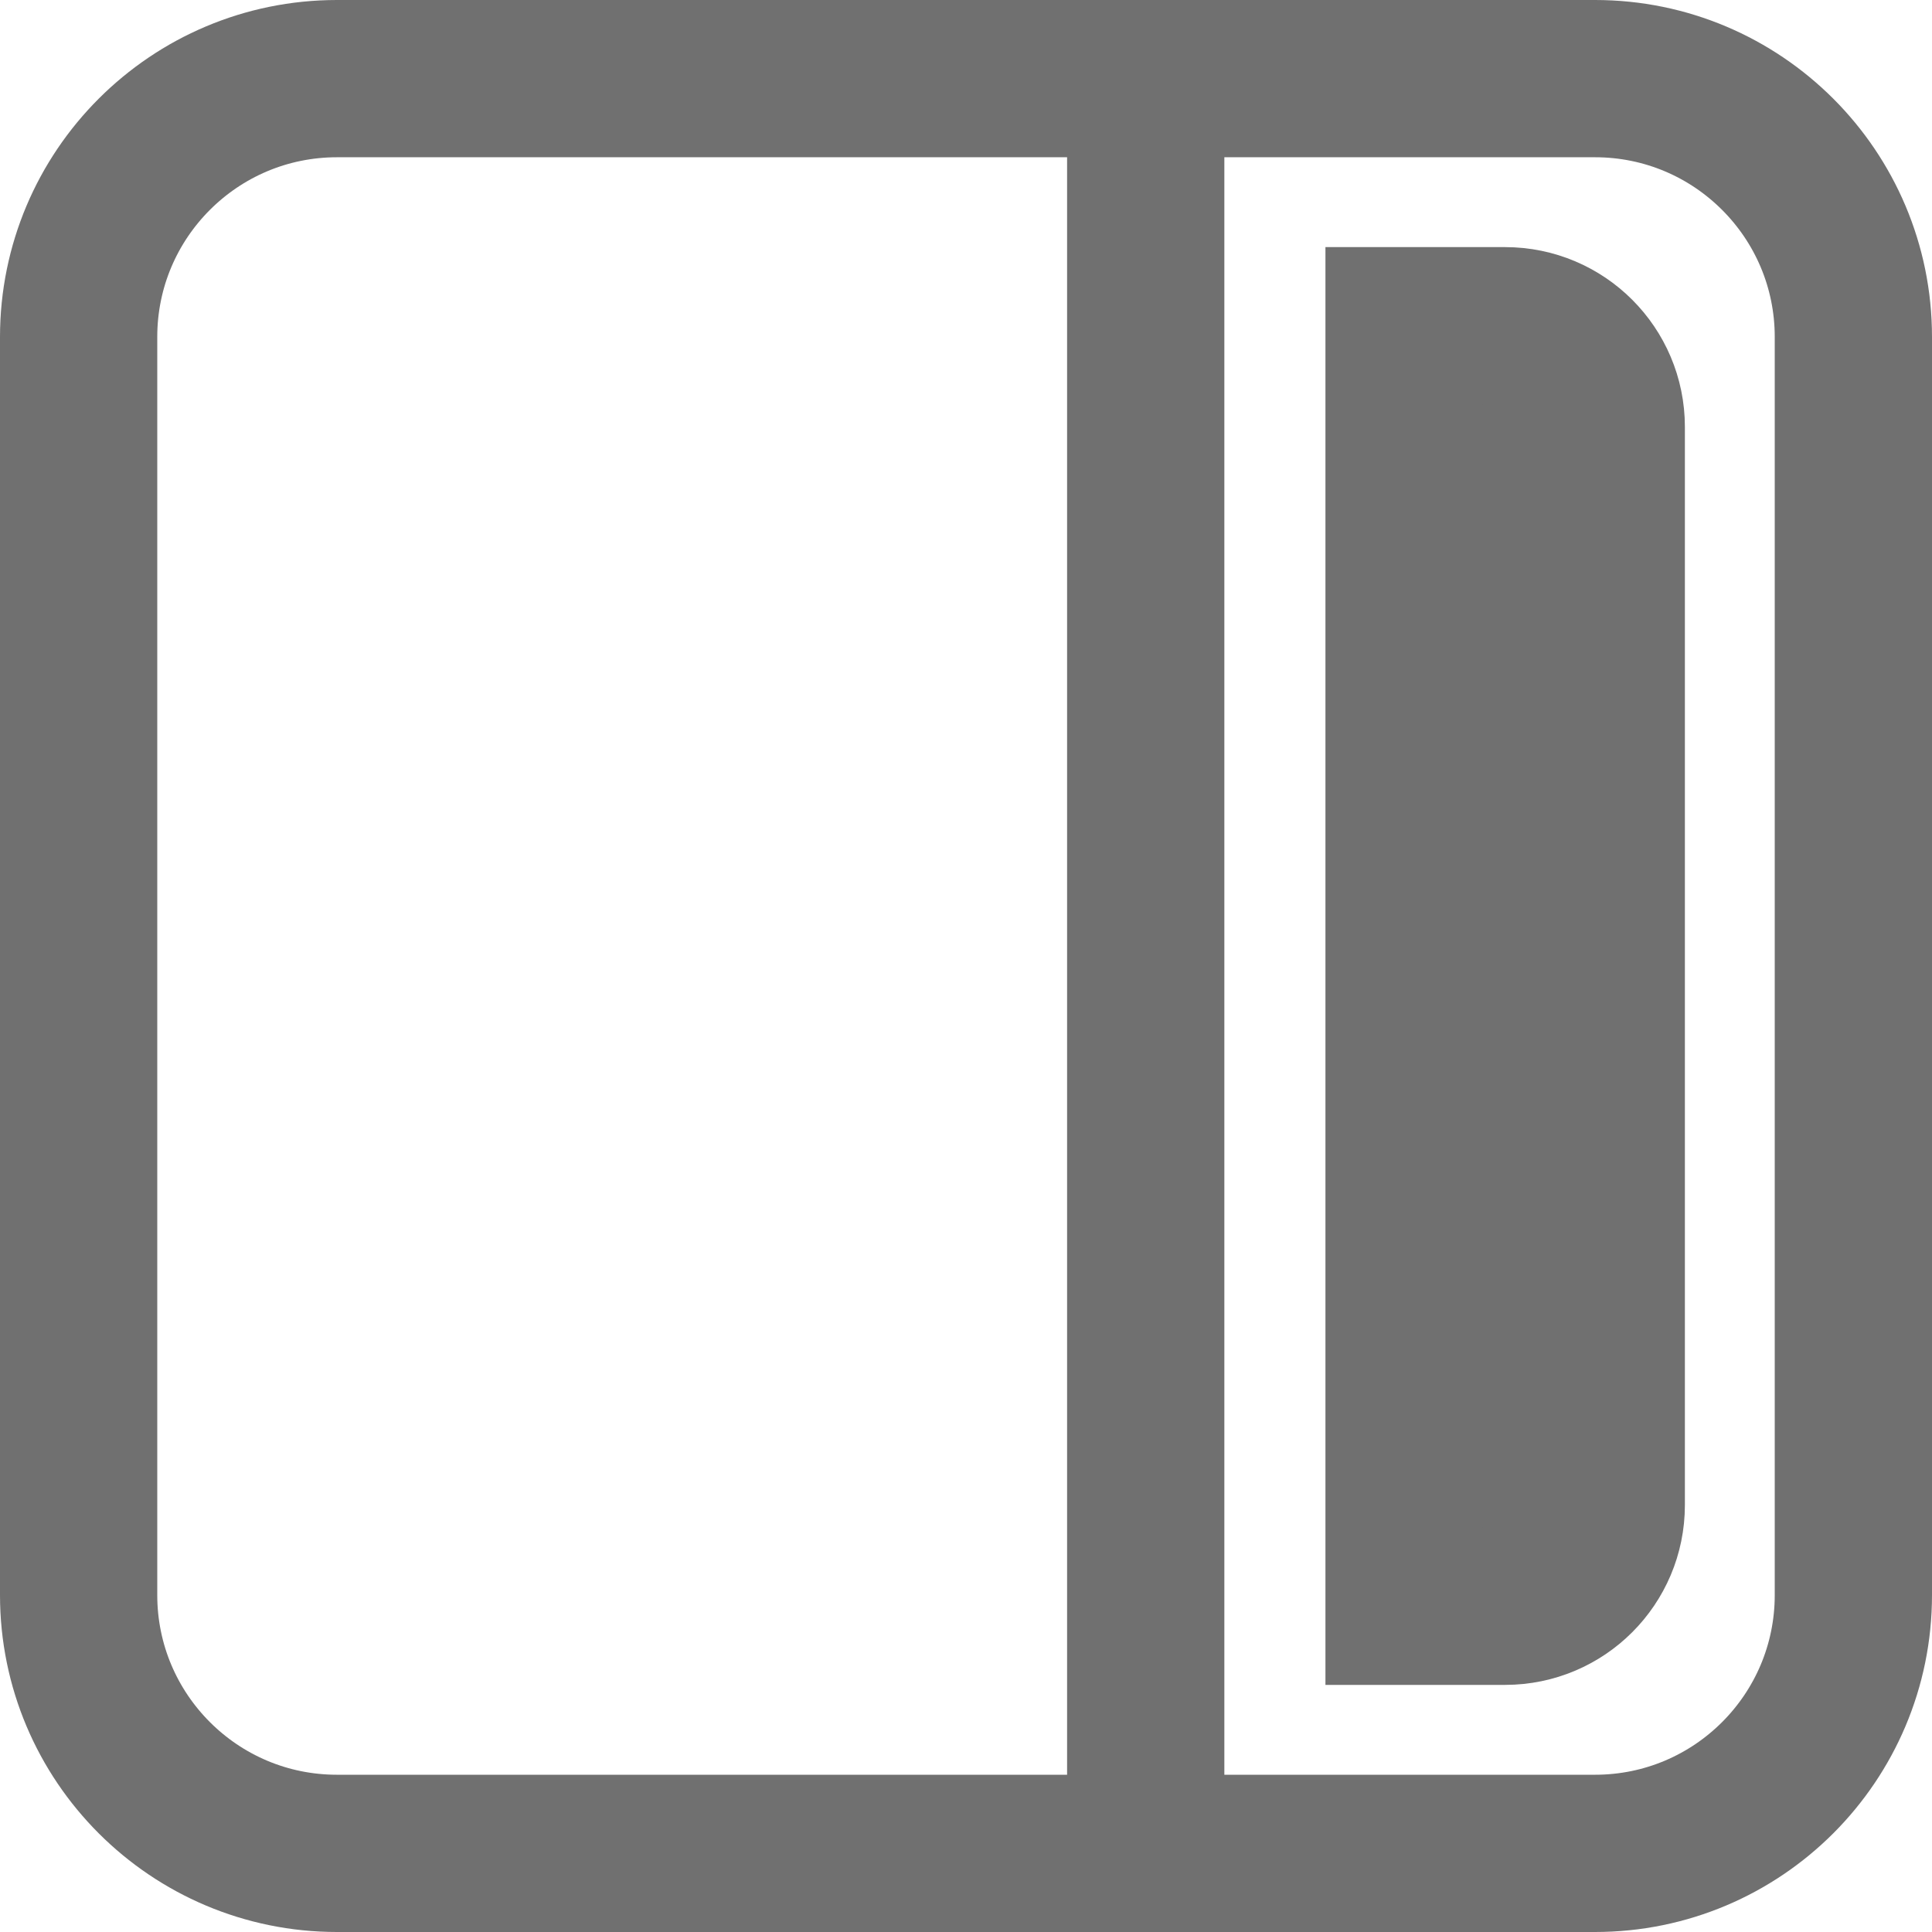
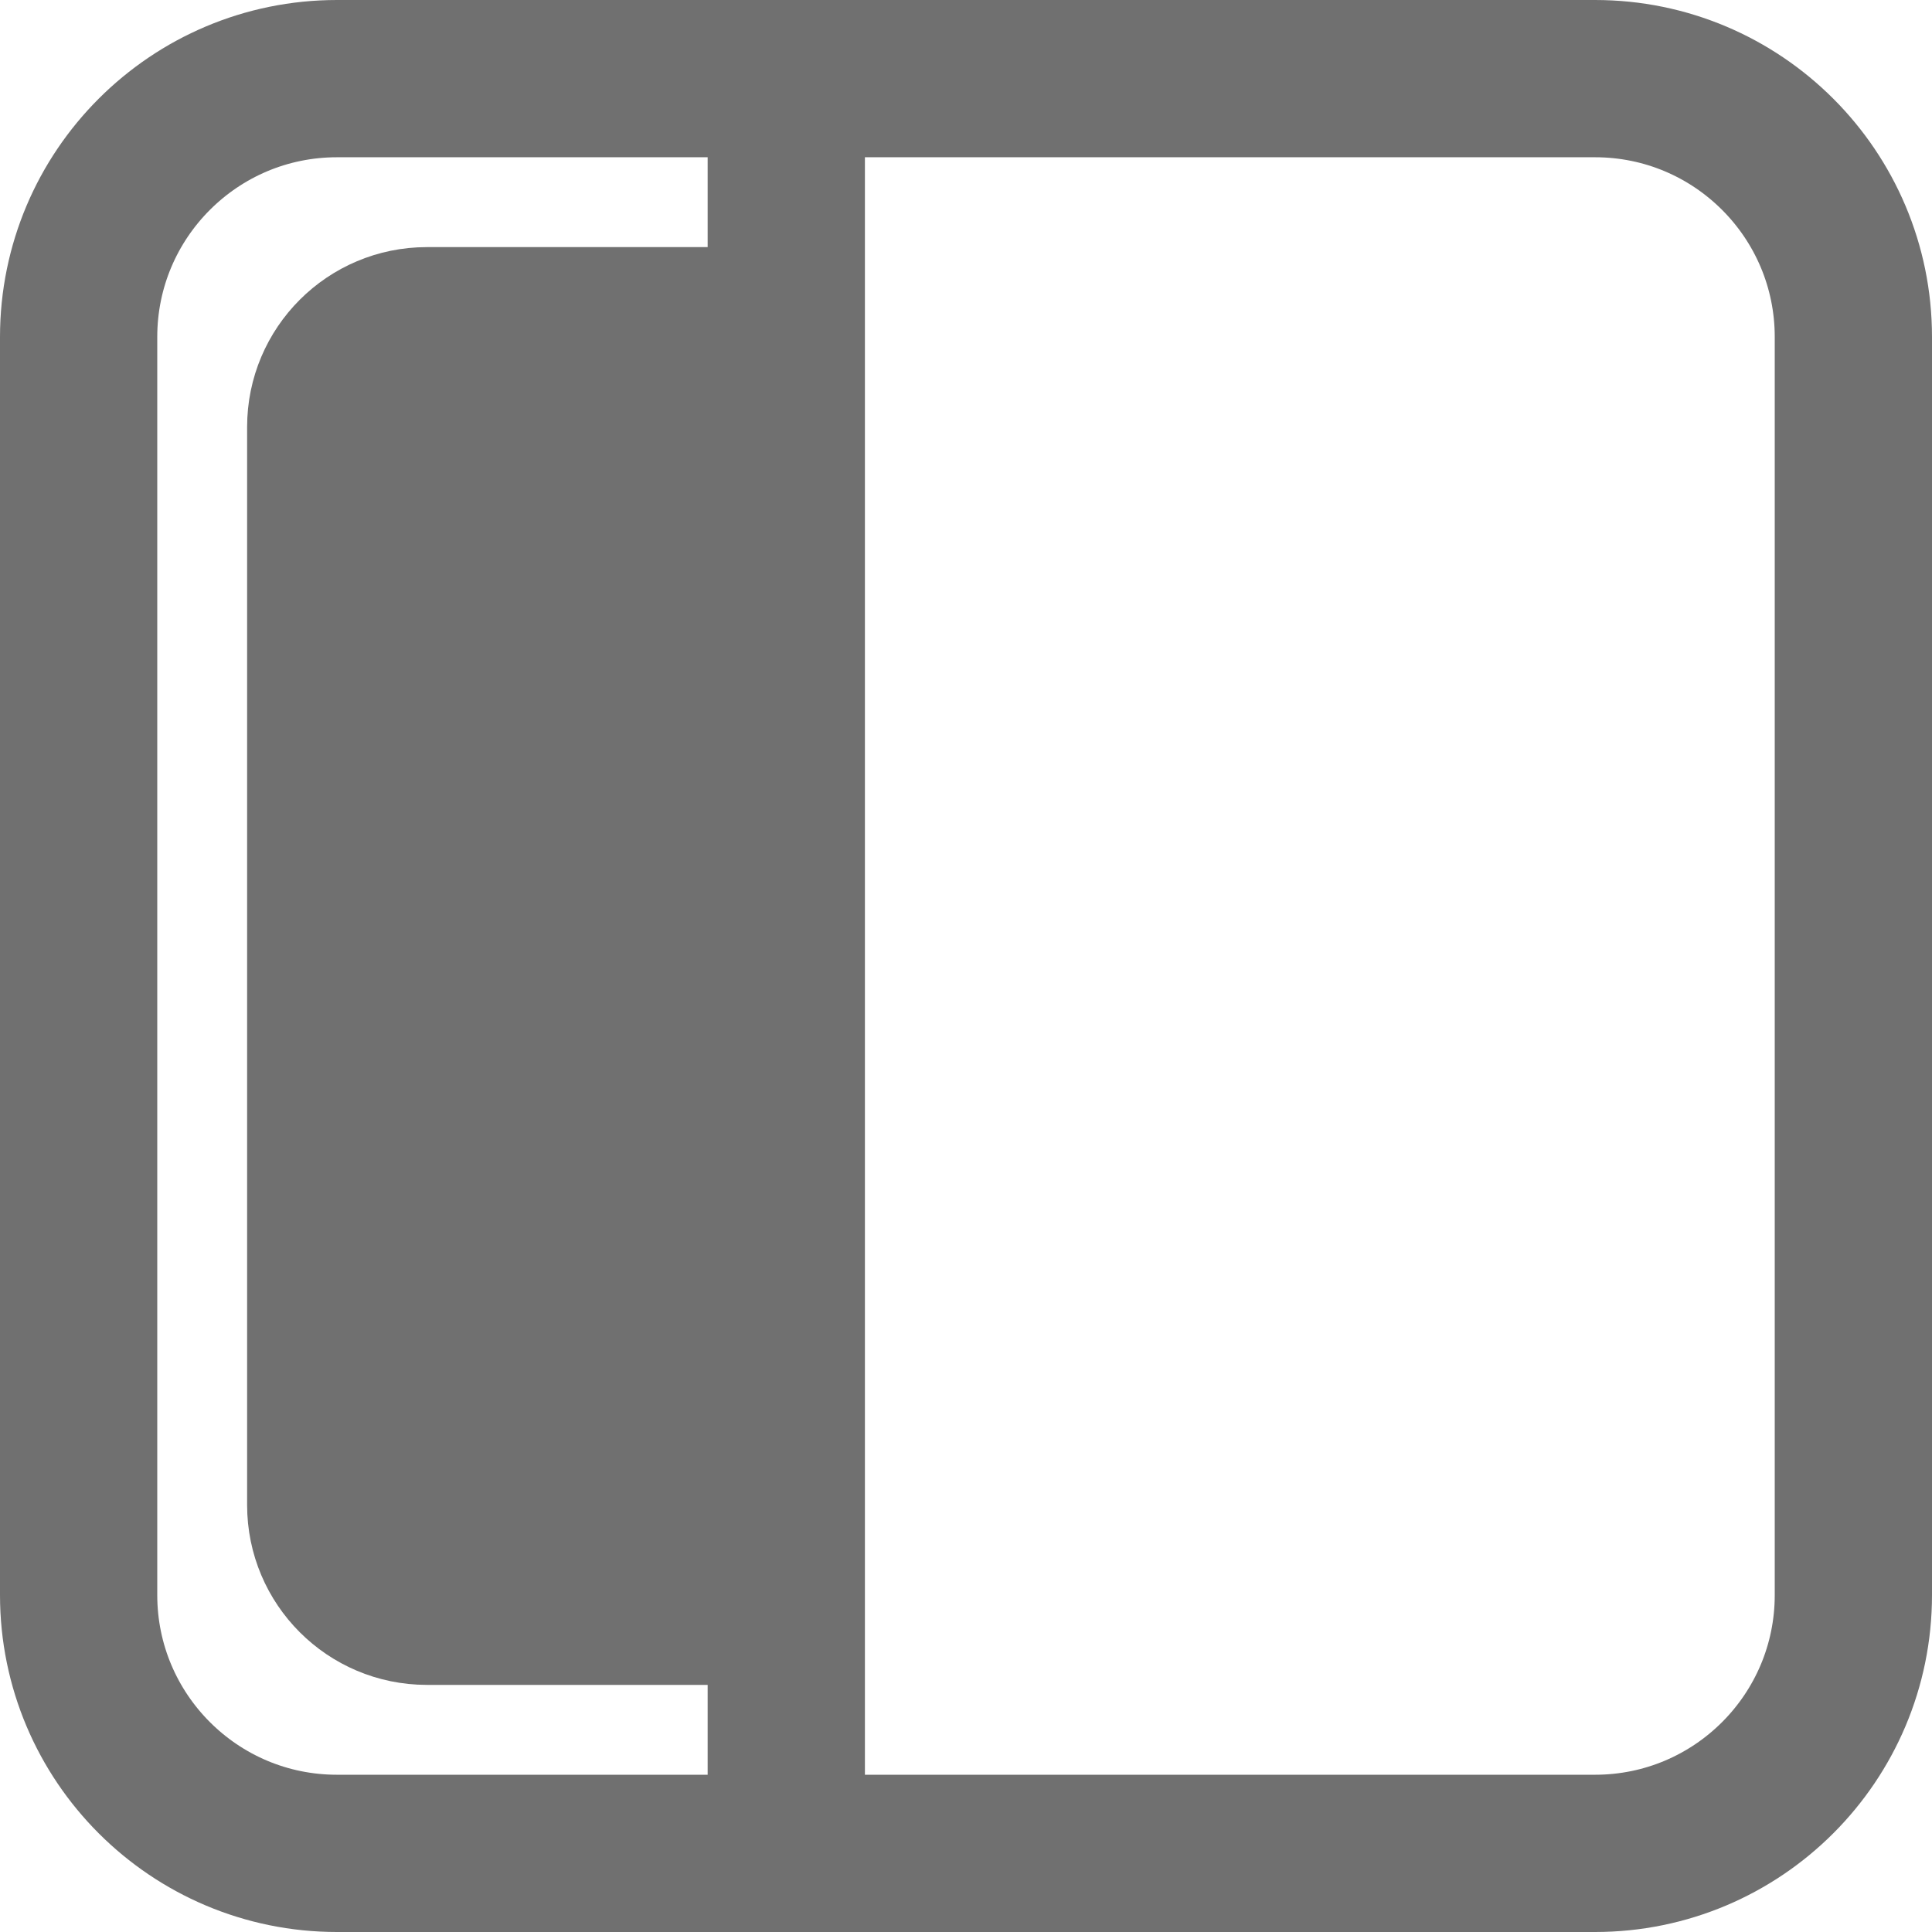
<svg xmlns="http://www.w3.org/2000/svg" preserveAspectRatio="none" overflow="visible" style="display: block;" width="21.5" height="21.5" viewBox="0 0 21.5 21.5" fill="none">
  <g id="å·¦å±å¼åå³é­">
-     <path id="è·¯å¾ 6" d="M12.75 1.75V19.75" stroke="#707070" stroke-width="1.75" stroke-linecap="round" stroke-linejoin="round" />
+     <path id="è·¯å¾ 6" d="M8.75 1.75V19.75" stroke="#707070" stroke-width="1.75" stroke-linecap="round" stroke-linejoin="round" />
    <rect id="Rectangle 22" x="0.875" y="0.875" width="19.75" height="19.75" rx="2.875" stroke="#707070" stroke-width="1.75" />
-     <path id="Rectangle 23" d="M16.75 3.625C17.371 3.625 17.875 4.129 17.875 4.75V16.75C17.875 17.371 17.371 17.875 16.75 17.875H15.625V3.625H16.75Z" fill="#707070" stroke="#707070" stroke-width="1.75" />
+     <path id="Rectangle 23" d="M4.75 3.625C4.129 3.625 3.625 4.129 3.625 4.75V16.75C3.625 17.371 4.129 17.875 4.75 17.875H7.875V3.625H4.75Z" fill="#707070" stroke="#707070" stroke-width="1.75" />
  </g>
</svg>
